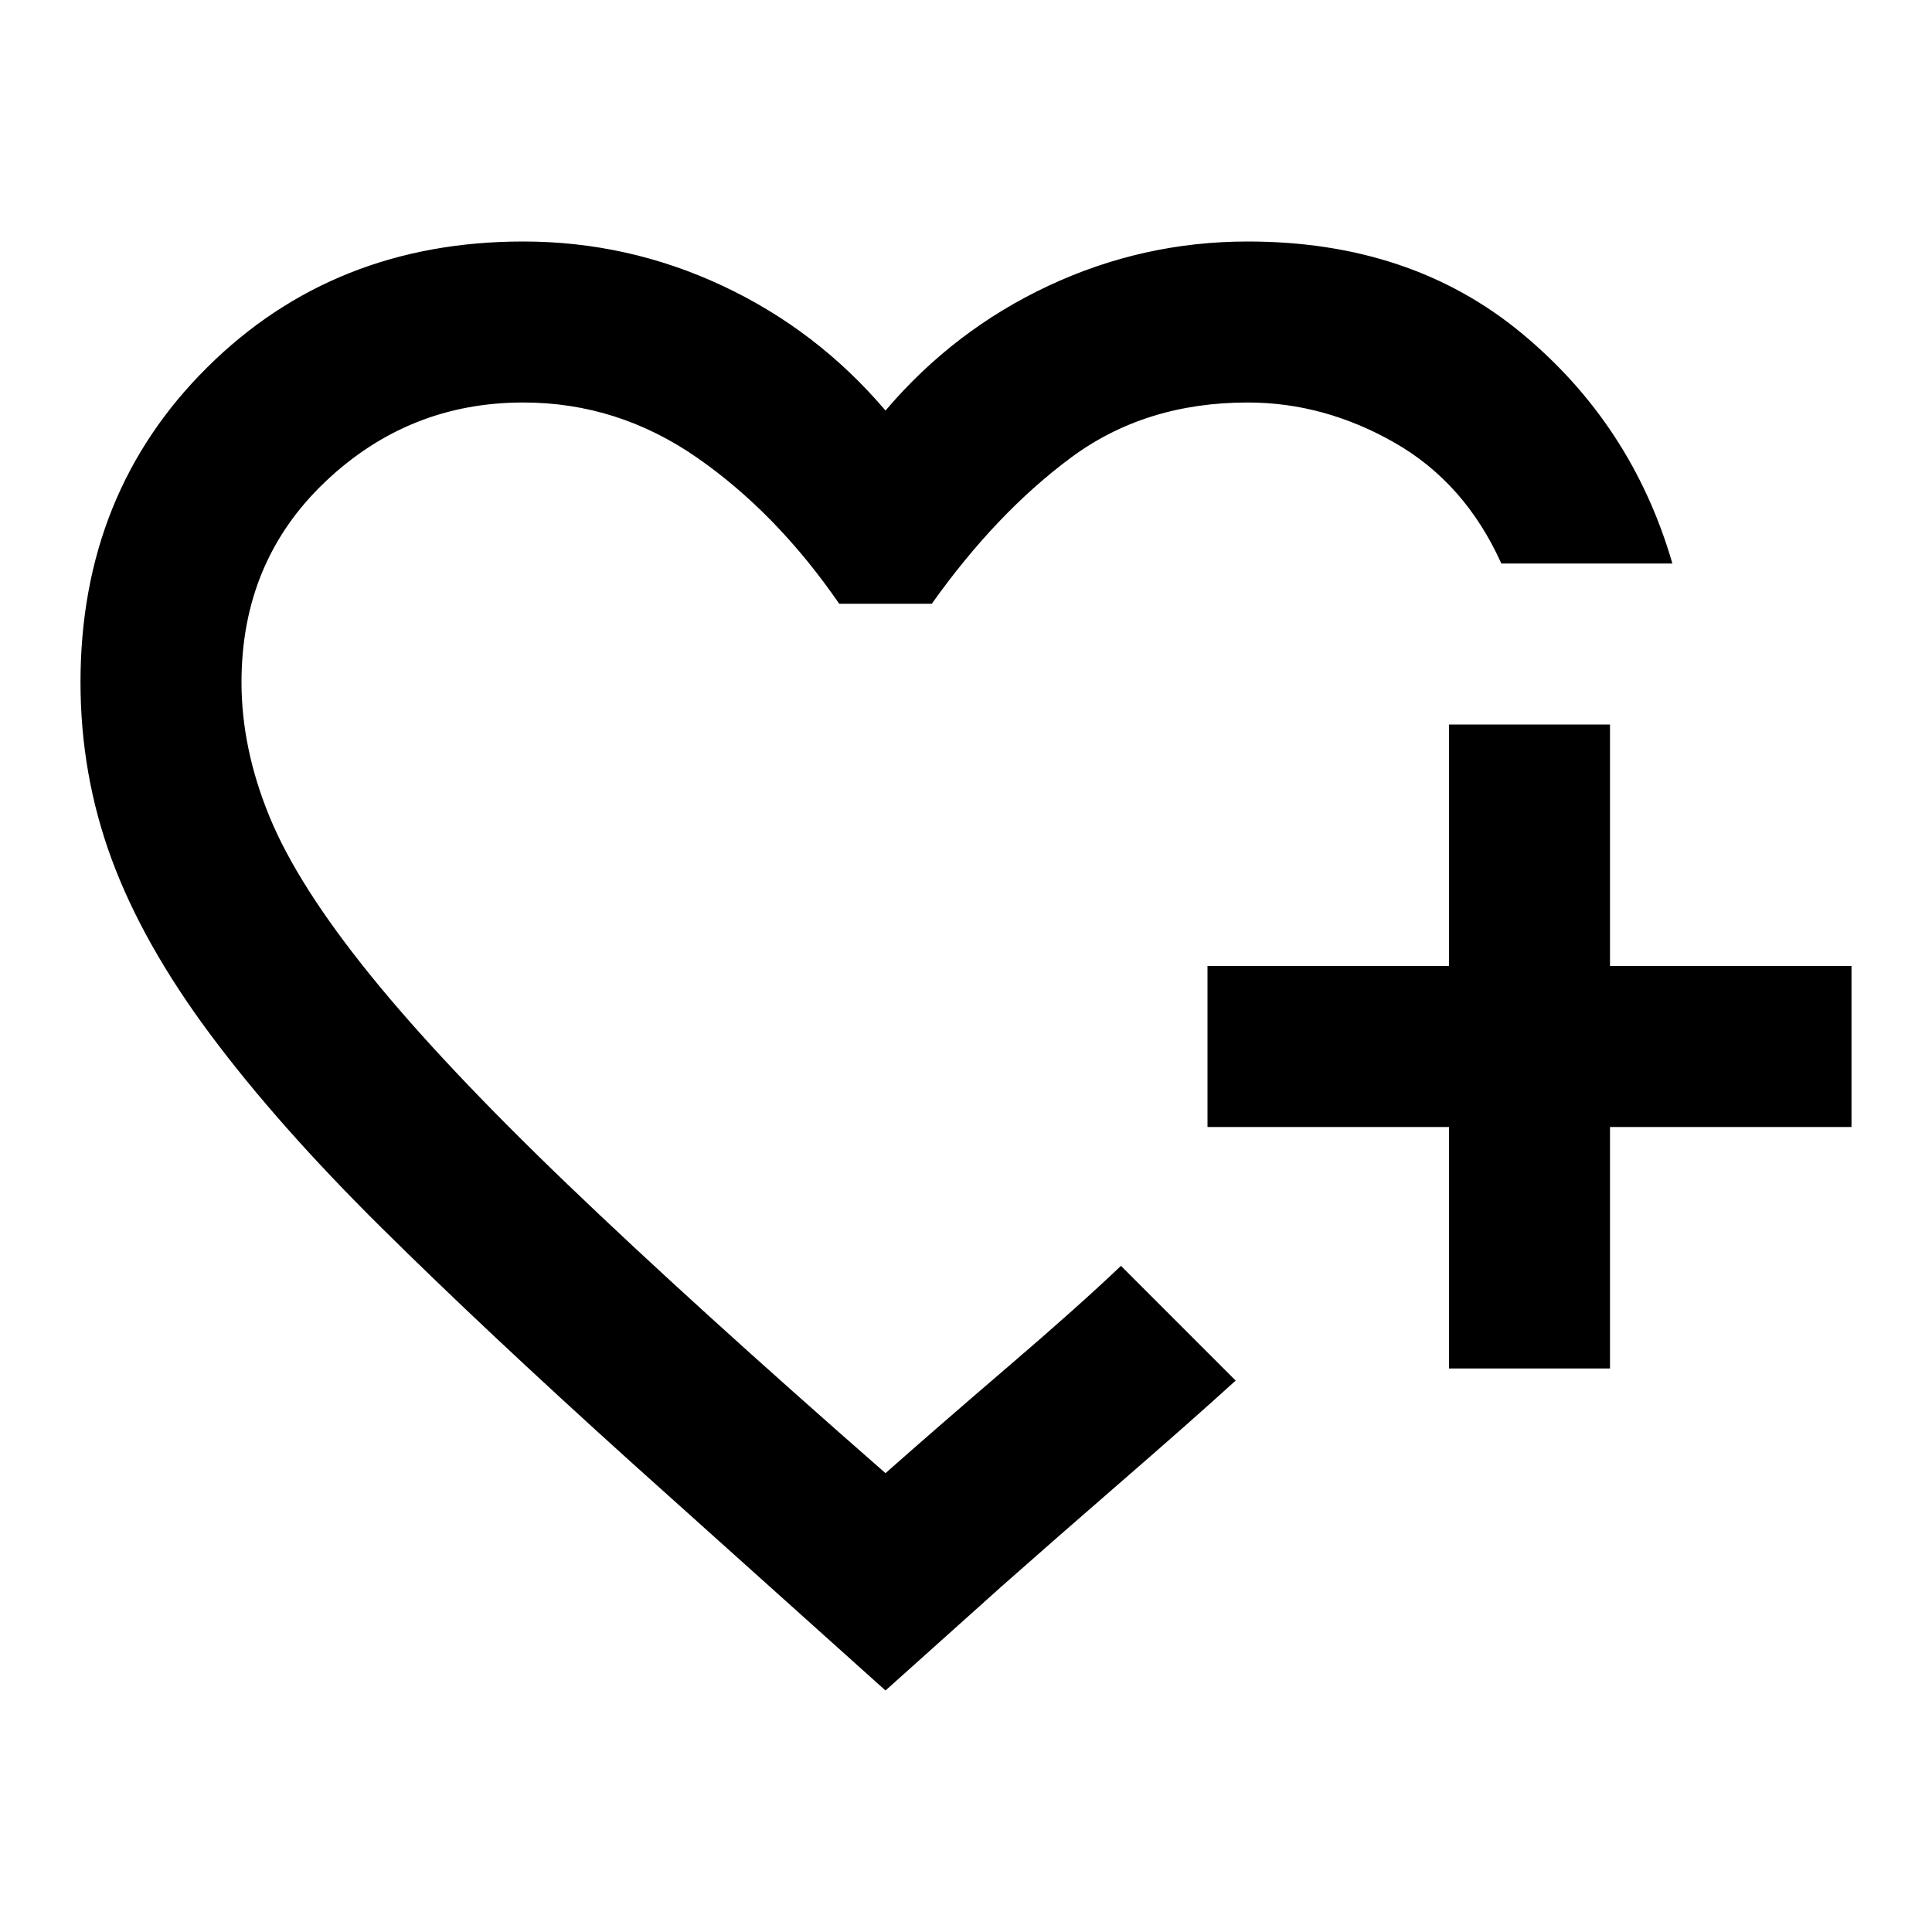
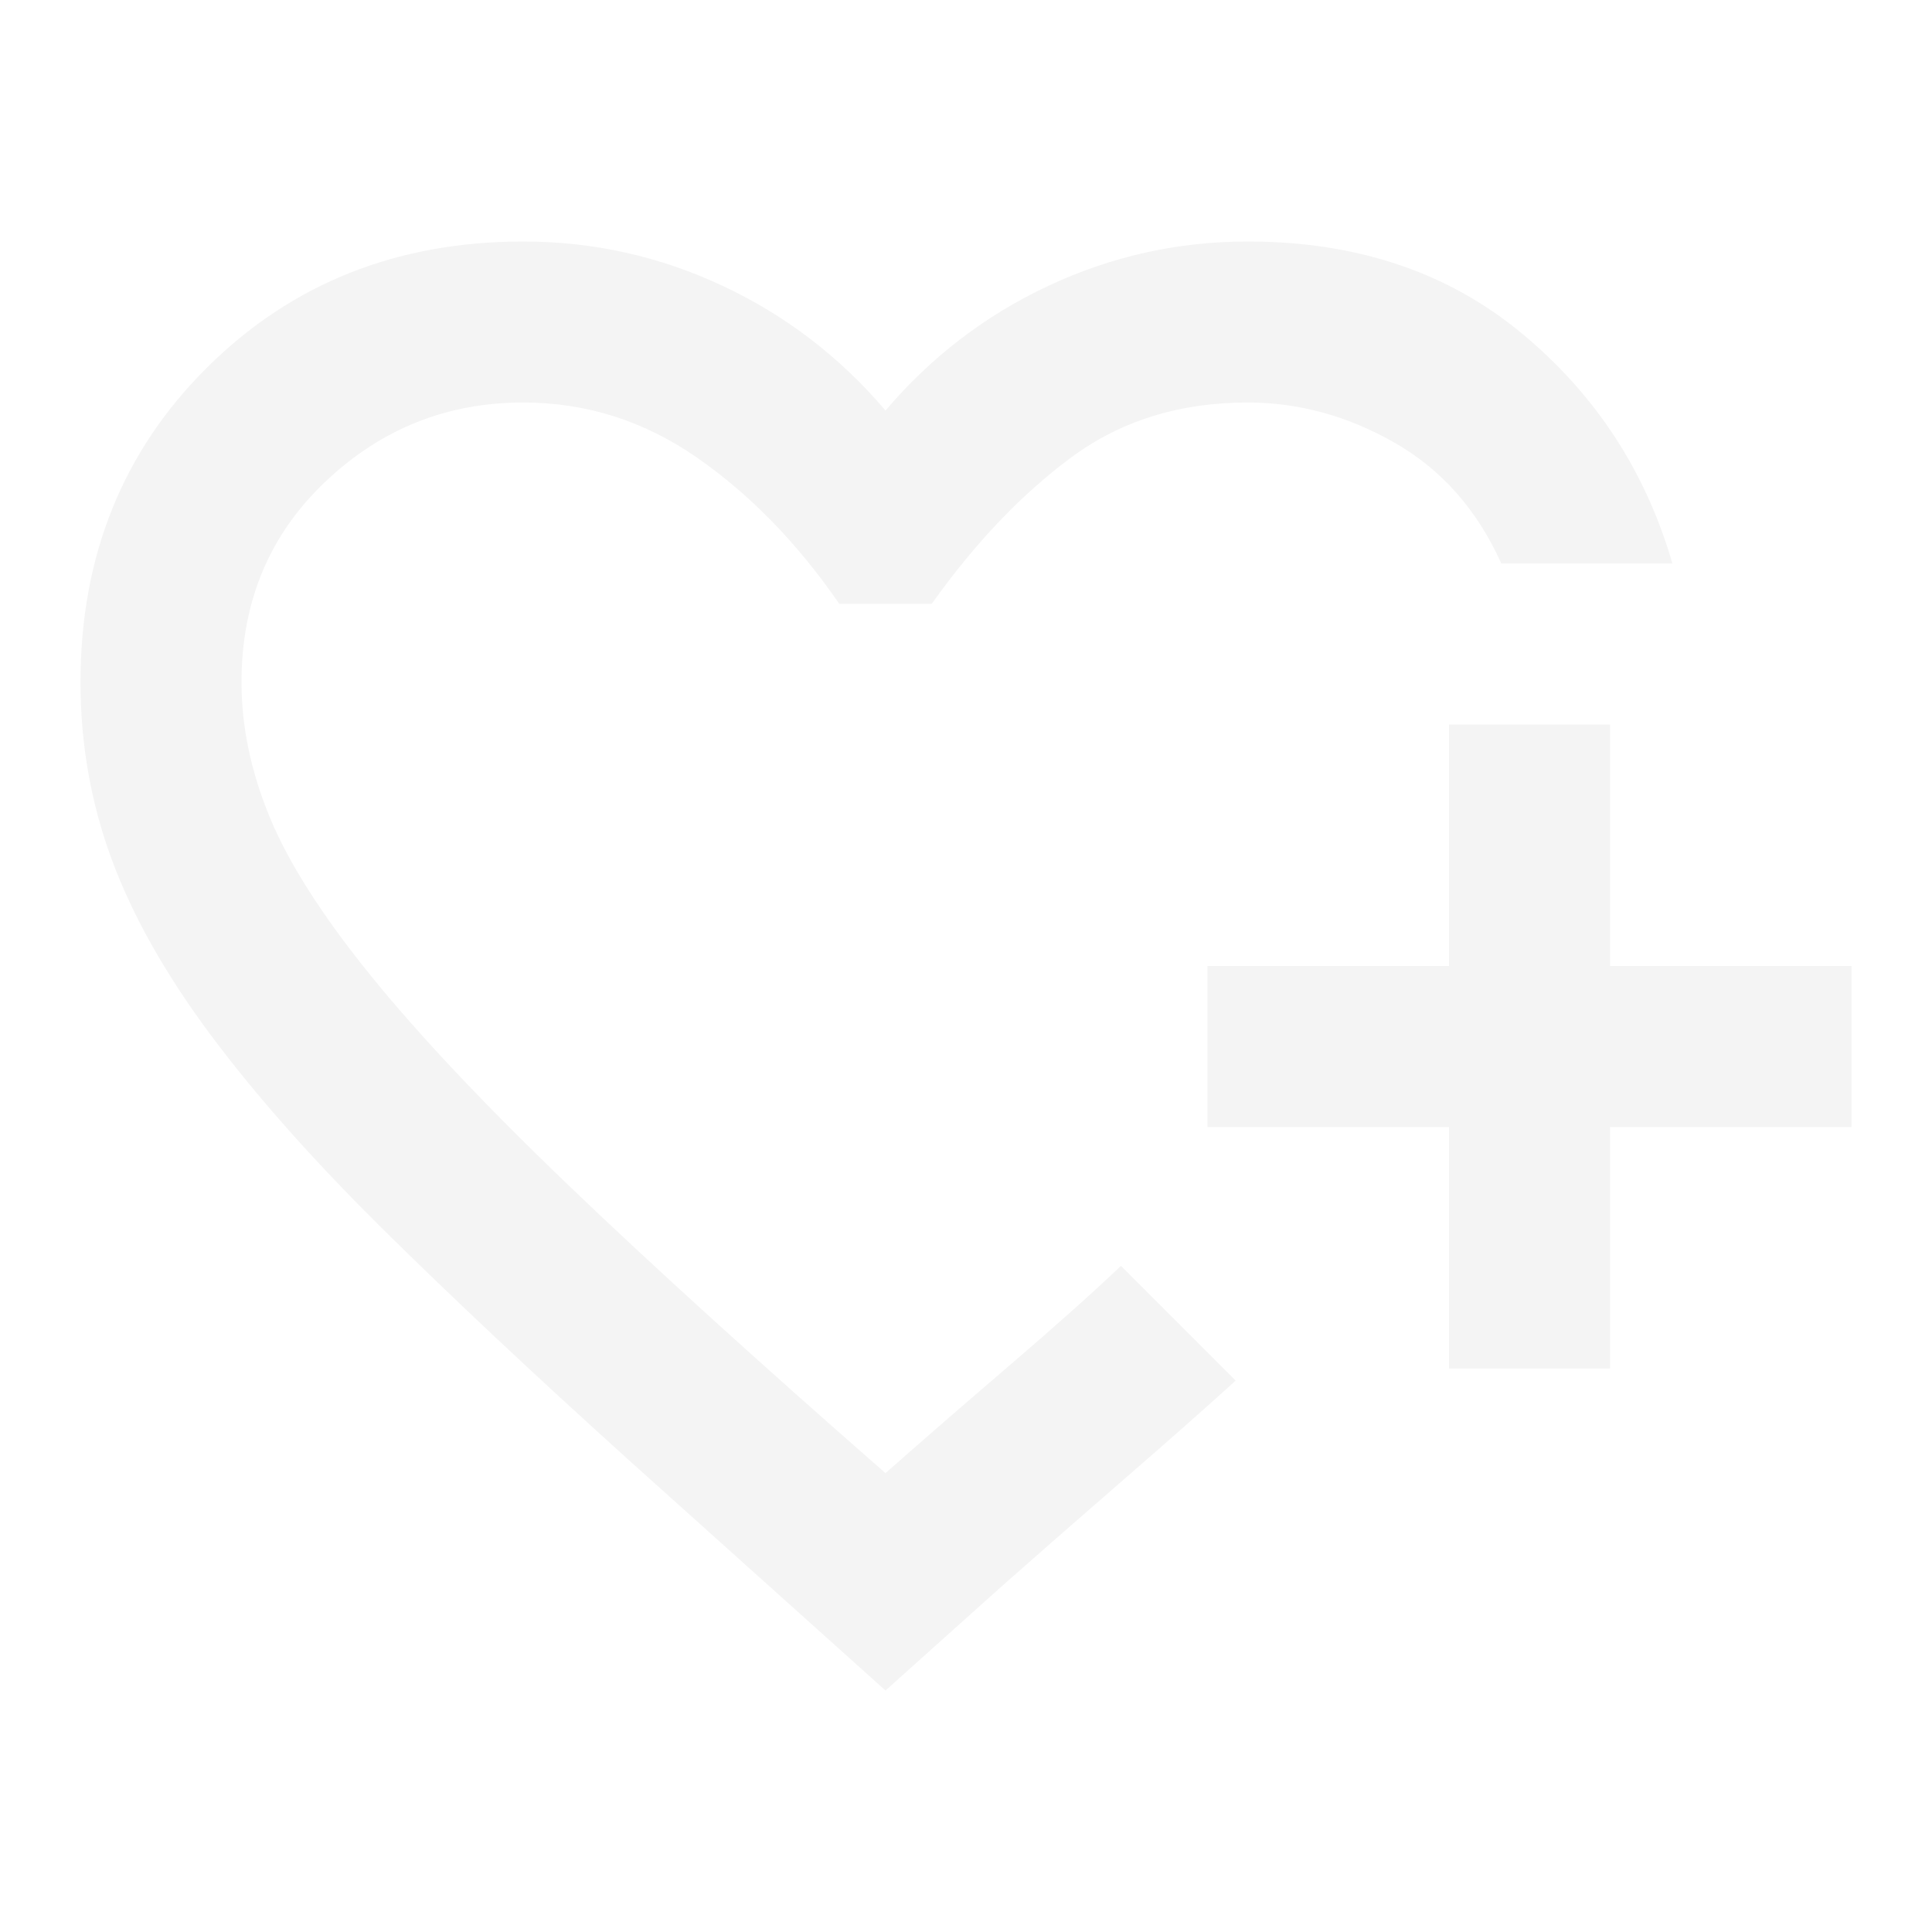
- <svg xmlns="http://www.w3.org/2000/svg" height="24" viewBox="0 -960 960 960" width="24">
+ <svg xmlns="http://www.w3.org/2000/svg" height="24px" viewBox="0 -960 960 960" width="24px" fill="#F4F4F4">
  <path d="M440-501Zm0 381L313-234q-72-65-123.5-116t-85-96q-33.5-45-49-87T40-621q0-94 63-156.5T260-840q52 0 99 22t81 62q34-40 81-62t99-22q81 0 136 45.5T831-680h-85q-18-40-53-60t-73-20q-51 0-88 27.5T463-660h-46q-31-45-70.5-72.5T260-760q-57 0-98.5 39.5T120-621q0 33 14 67t50 78.5q36 44.5 98 104T440-228q26-23 61-53t56-50l9 9 19.5 19.5L605-283l9 9q-22 20-56 49.5T498-172l-58 52Zm280-160v-120H600v-80h120v-120h80v120h120v80H800v120h-80Z" />
</svg>
